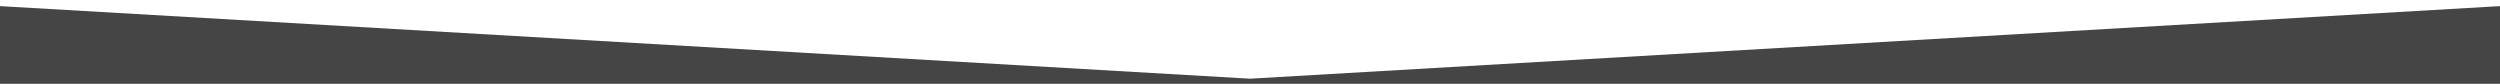
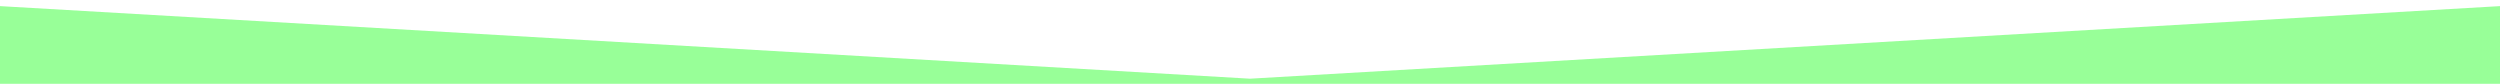
<svg xmlns="http://www.w3.org/2000/svg" version="1.1" id="Layer_1" x="0px" y="0px" width="566.929px" height="19px" viewBox="14.176 0 566.929 19" enable-background="new 14.176 0 566.929 19" xml:space="preserve">
-   <polygon fill="#454545" points="605,19 -9.72,19 -9.72,0 297.64,17.844 605,0 " />
+   <polygon fill="#98ff98" points="605,19 -9.72,19 -9.72,0 297.64,17.844 605,0 " />
</svg>
